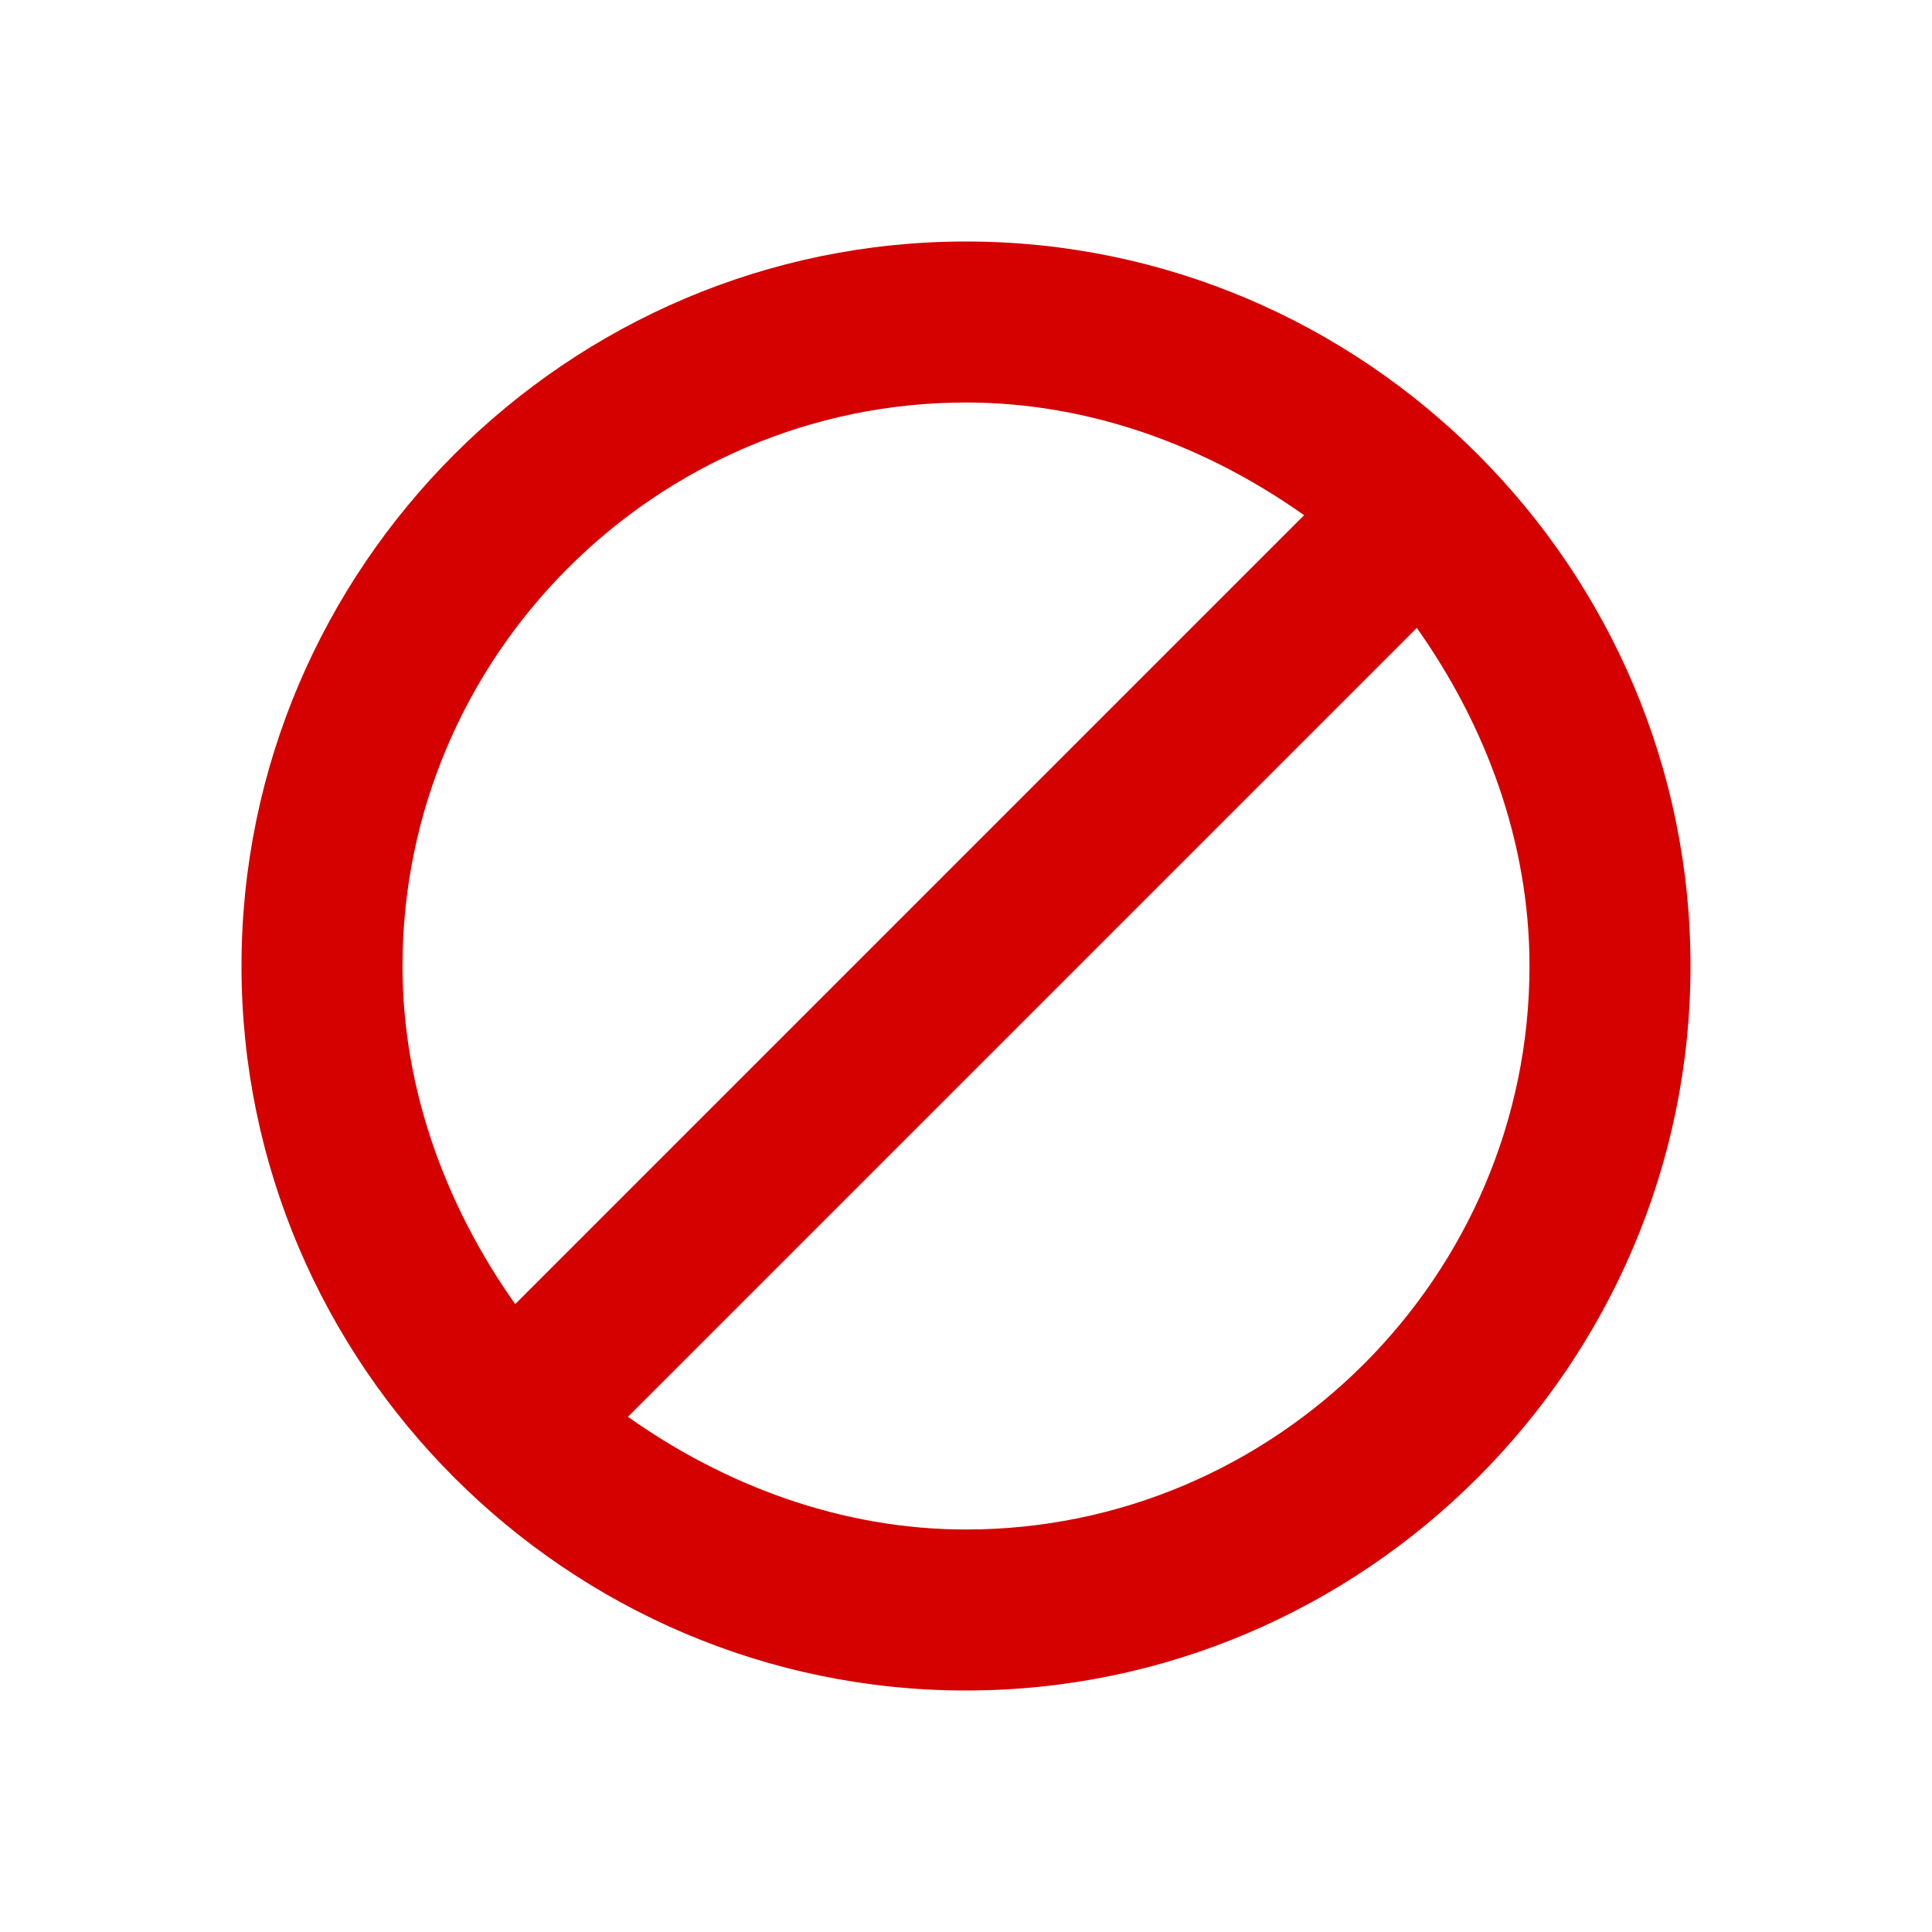
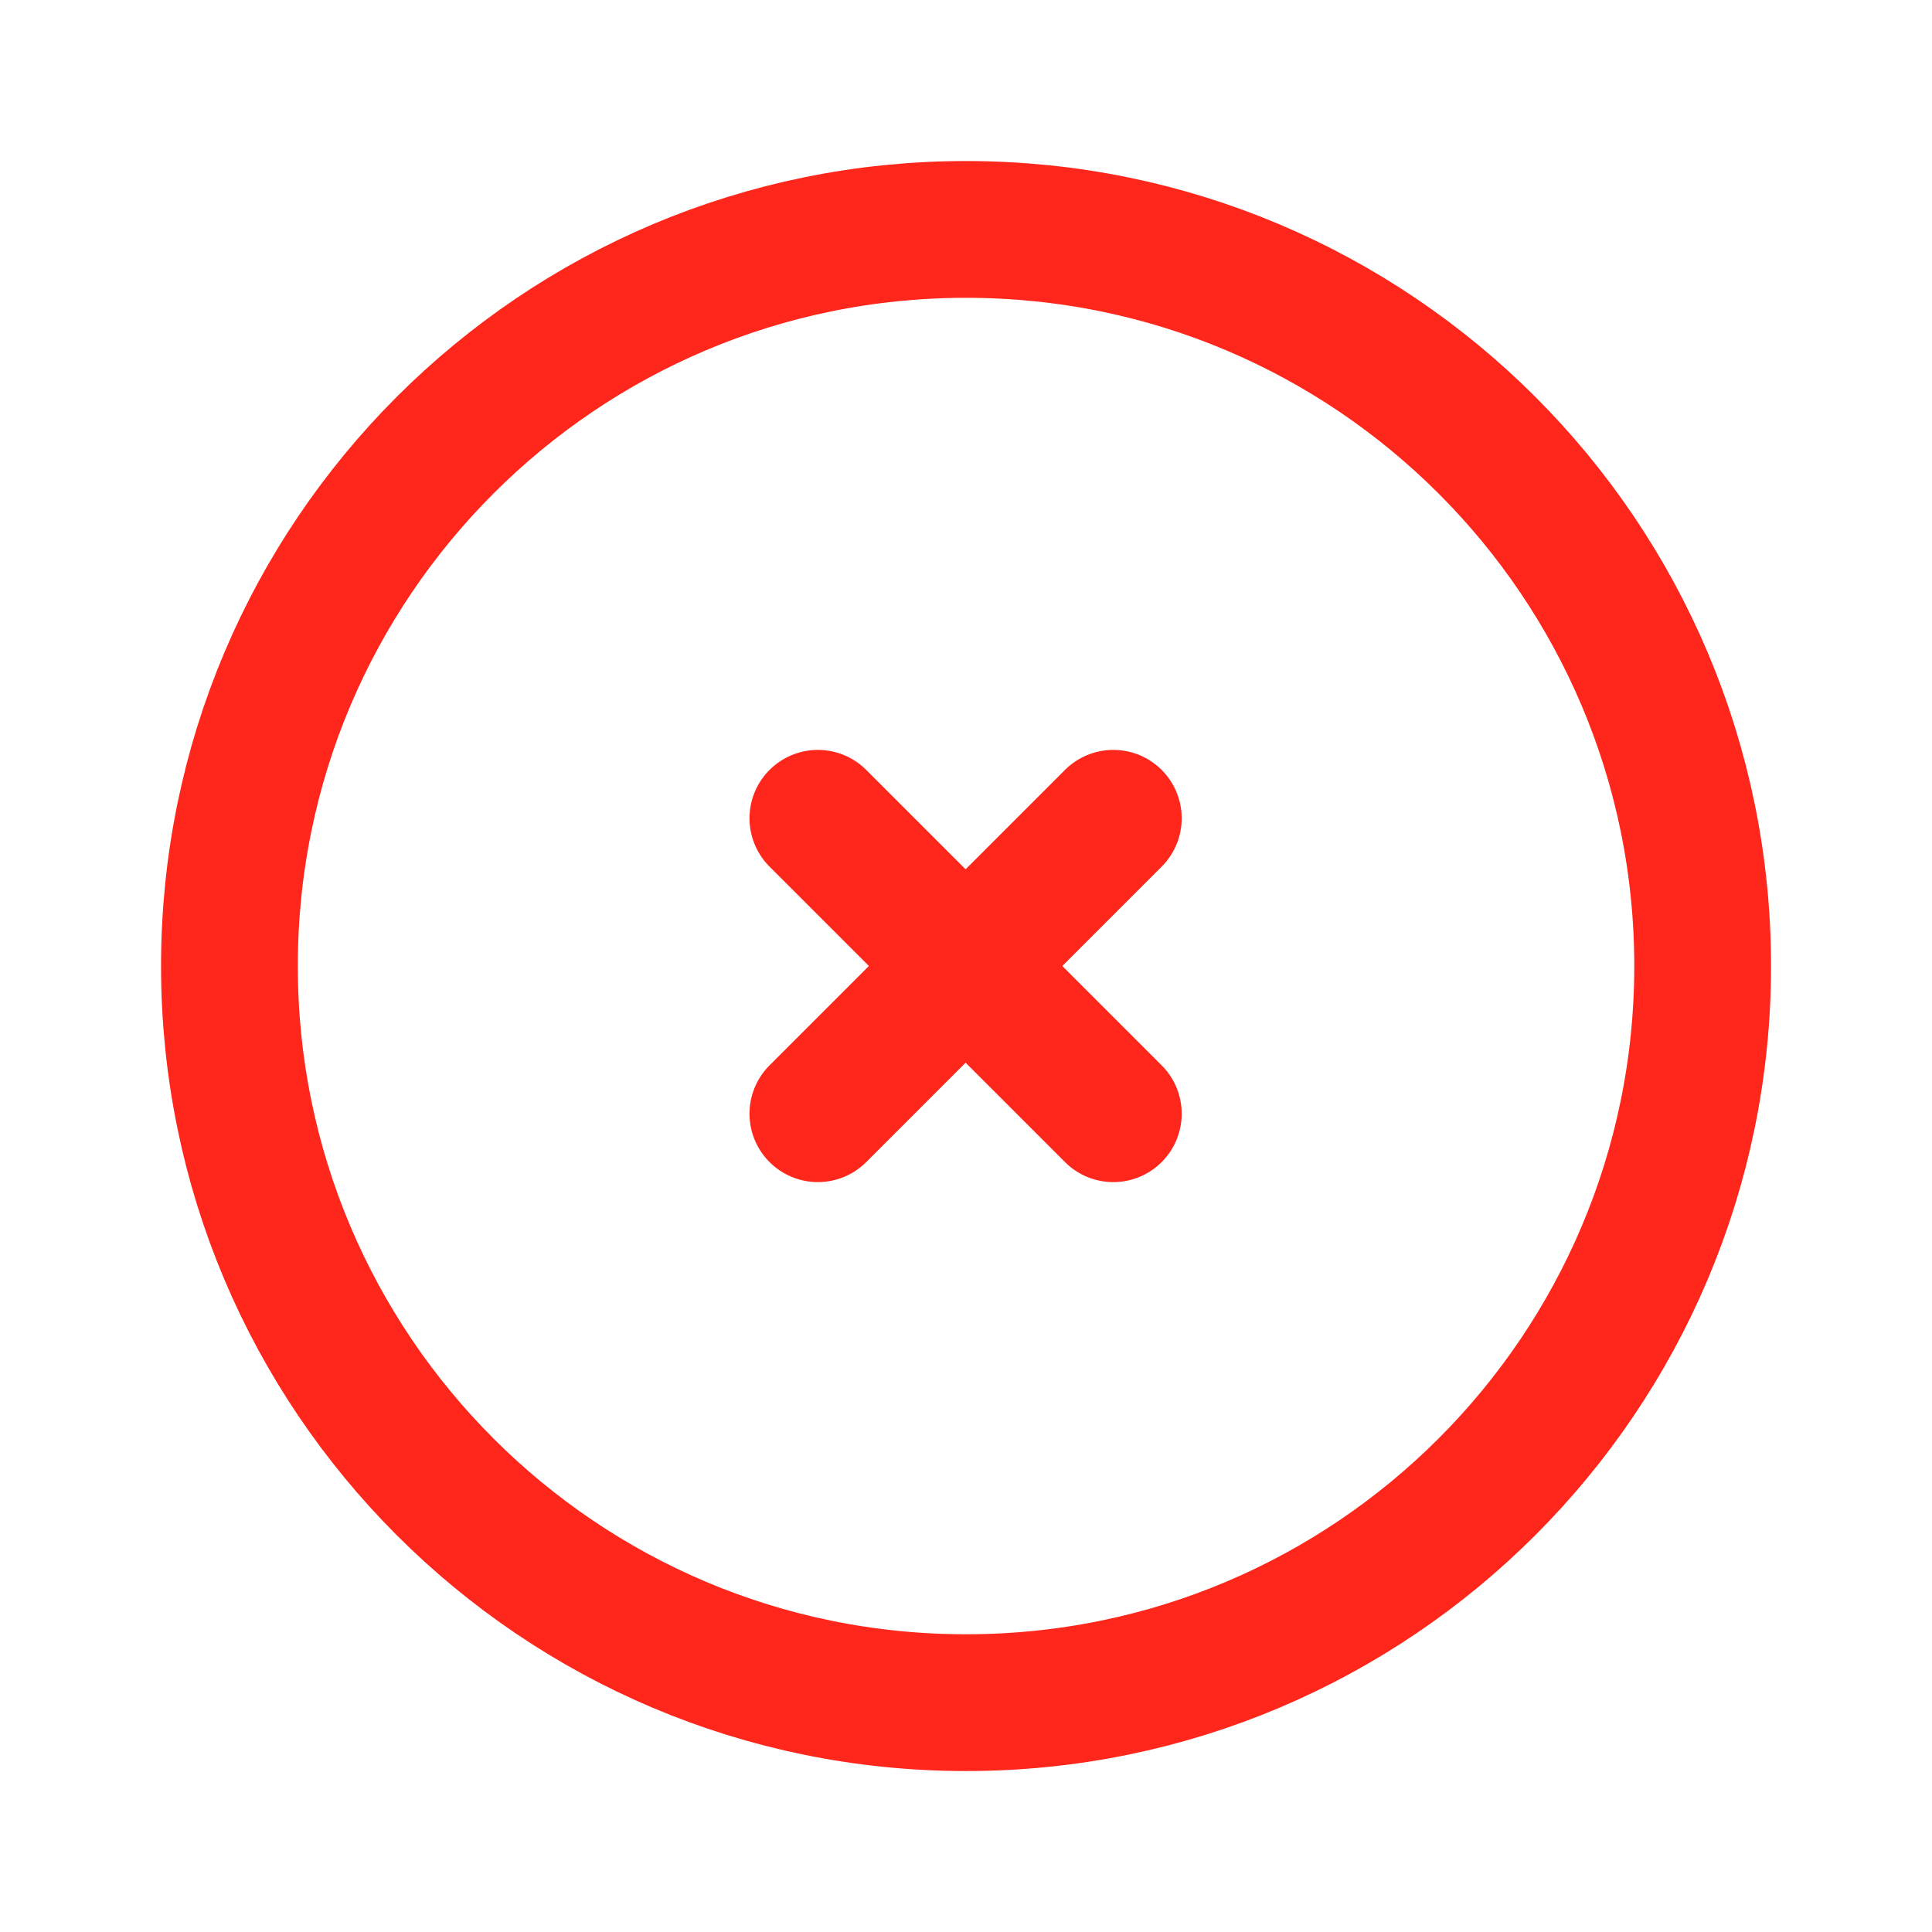
- <svg xmlns="http://www.w3.org/2000/svg" width="800px" height="800px" viewBox="0 0 1024 1024" class="icon" version="1.1">
-   <path d="M512 128C300.8 128 128 300.8 128 512s172.8 384 384 384 384-172.8 384-384S723.2 128 512 128z m0 85.333c66.133 0 128 23.467 179.2 59.733L273.067 691.2C236.8 640 213.333 578.133 213.333 512c0-164.267 134.4-298.667 298.667-298.667z m0 597.333c-66.133 0-128-23.467-179.2-59.733l418.133-418.133C787.2 384 810.667 445.867 810.667 512c0 164.267-134.4 298.667-298.667 298.667z" fill="#D50000" />
+ <svg xmlns="http://www.w3.org/2000/svg" width="800px" height="800px" viewBox="0 0 24 24" fill="none">
+   <path d="M12 2.85C17.054 2.85 21.151 6.946 21.151 12C21.151 17.054 17.054 21.151 12 21.151C6.946 21.151 2.85 17.054 2.85 12C2.85 6.946 6.946 2.85 12 2.85Z" stroke="#ff261b" stroke-width="1.699" />
+   <path d="M10.16 10.165L13.83 13.835" stroke="#ff261b" stroke-width="1.699" stroke-linecap="round" />
+   <path d="M13.83 10.165L10.16 13.835" stroke="#ff261b" stroke-width="1.699" stroke-linecap="round" />
</svg>
